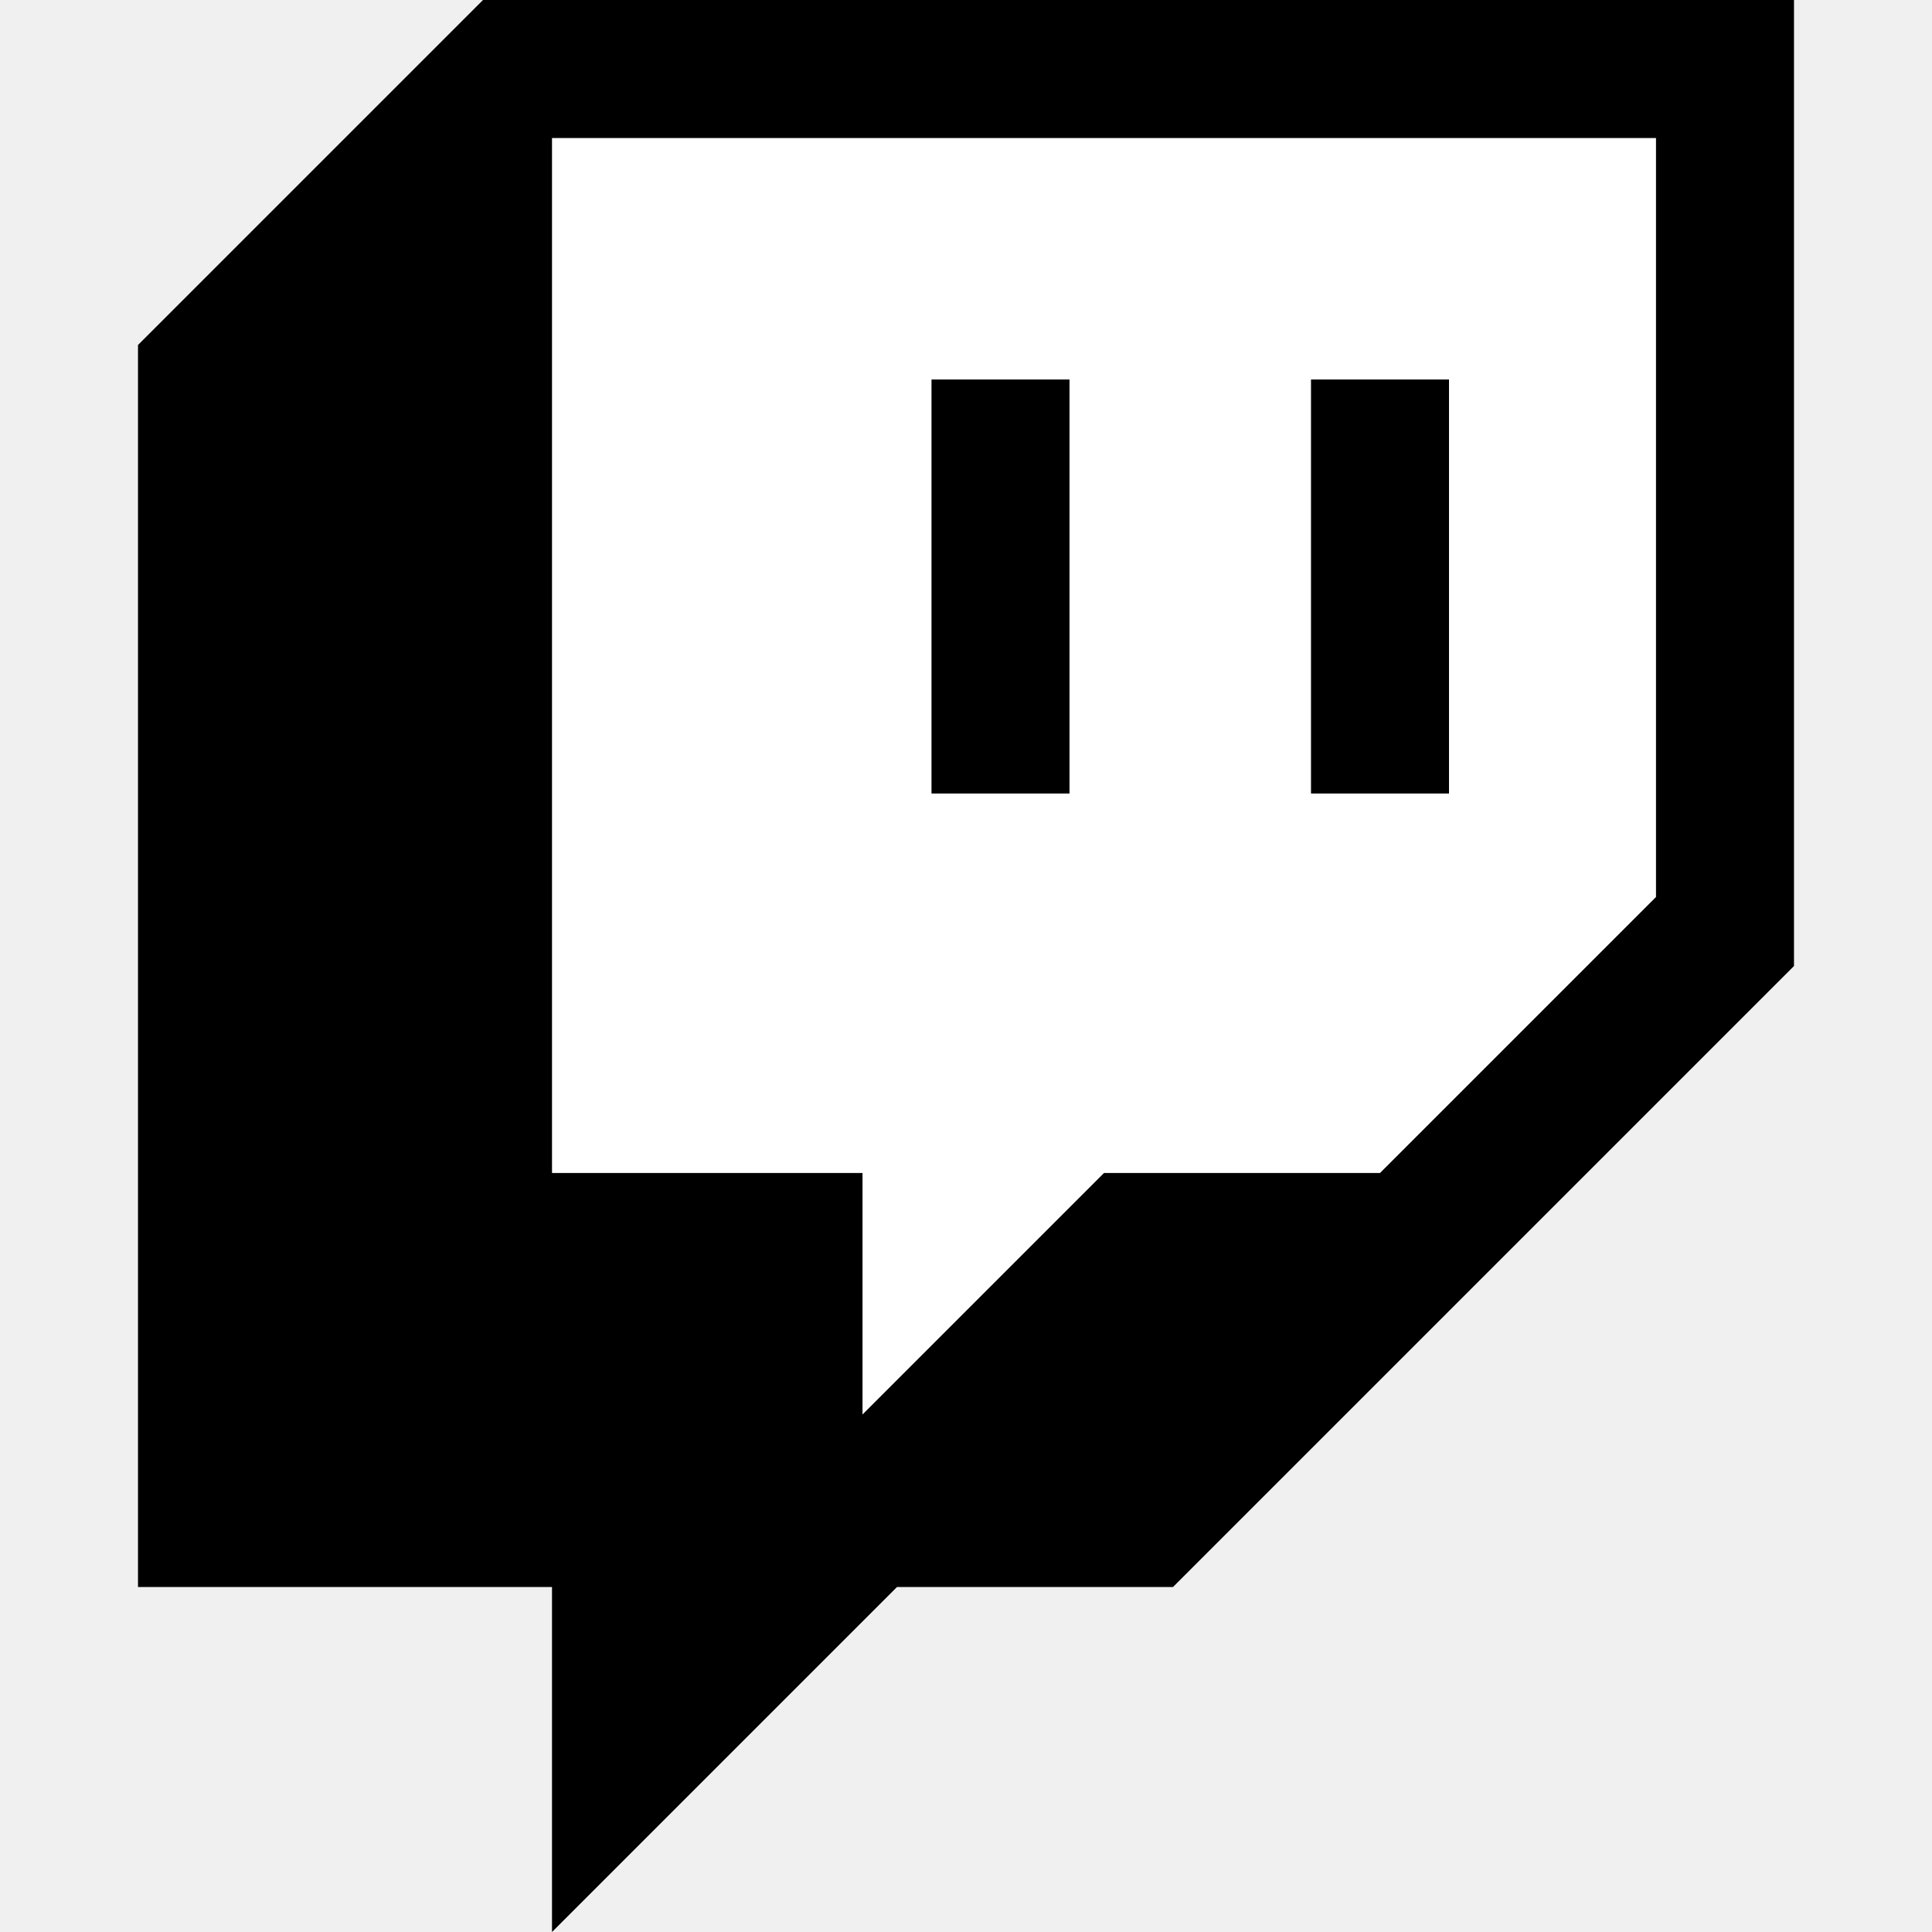
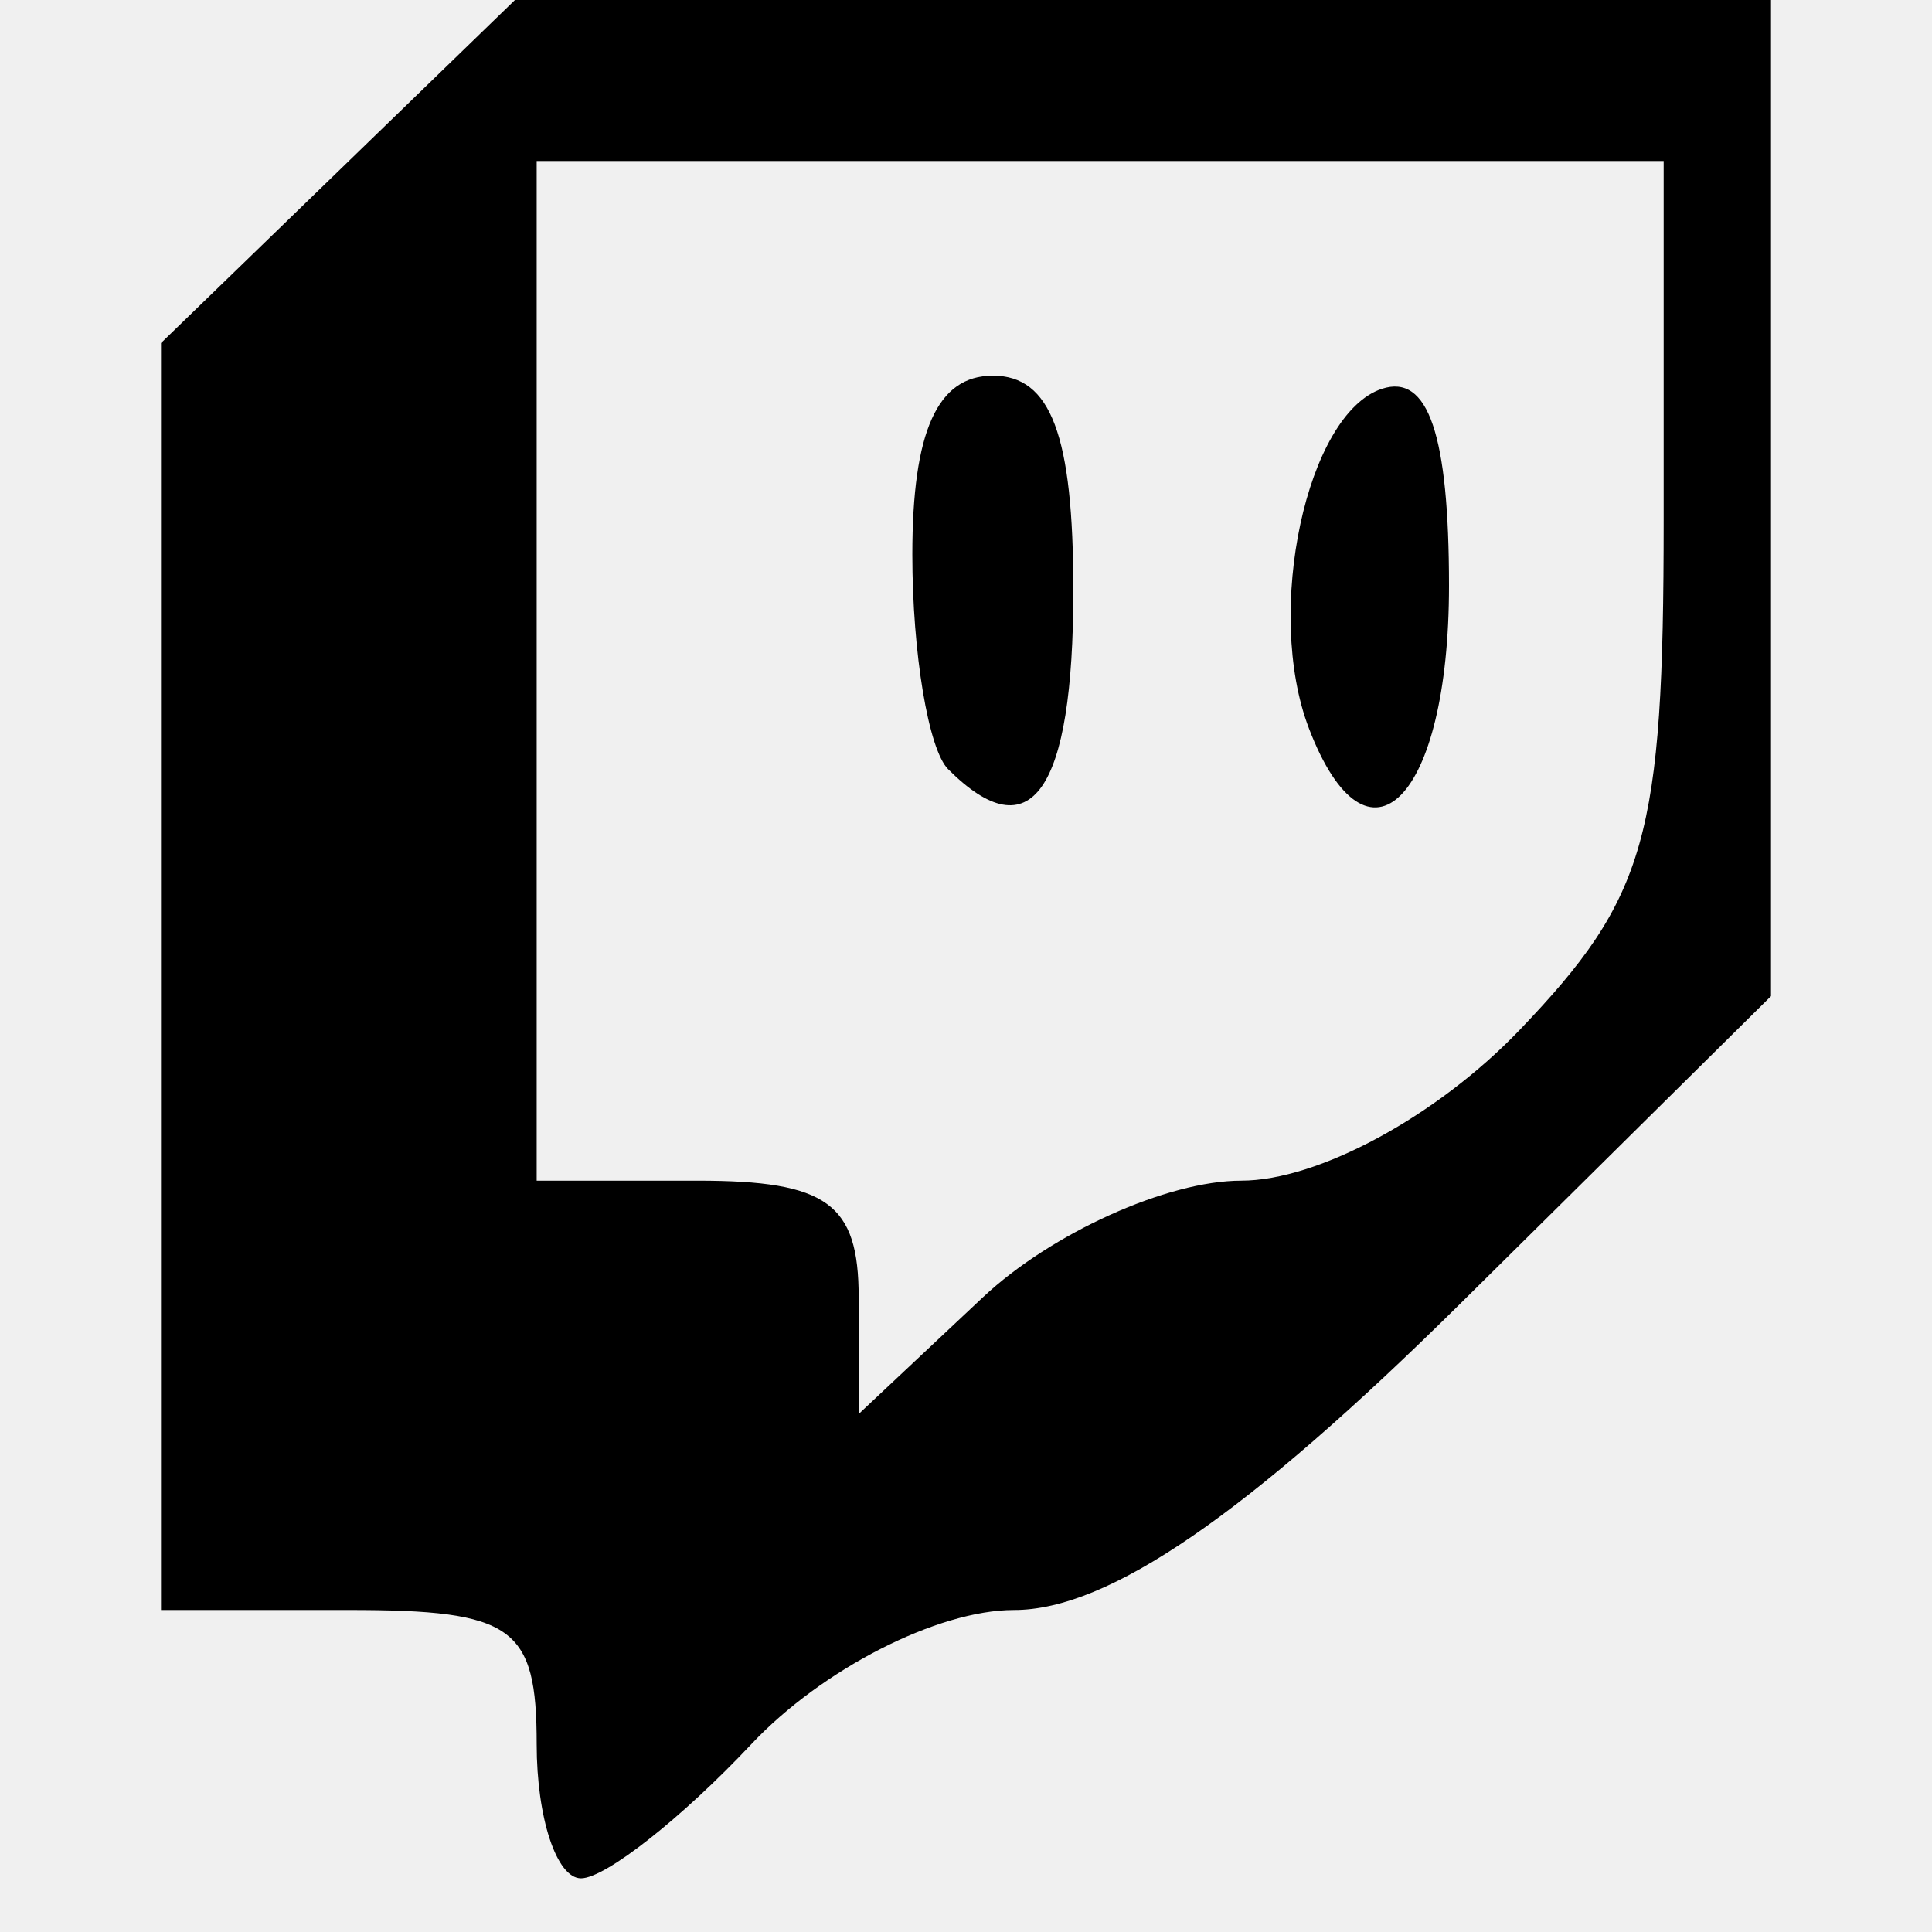
- <svg xmlns="http://www.w3.org/2000/svg" version="1.1" id="Layer_1" x="0px" y="0px" viewBox="0 0 2400 2800" style="enable-background:new 0 0 2400 2800;" xml:space="preserve" width="36" height="36">
-   <style type="text/css">
- 	.st0{fill:#FFFFFF;}
-   </style>
-   <g>
-     <polygon class="st0" points="2200,1300 1800,1700 1400,1700 1050,2050 1050,1700 600,1700 600,200 2200,200  " />
-     <g>
-       <g id="Layer_1-2">
-         <path d="M500,0L0,500v1800h600v500l500-500h400l900-900V0H500z M2200,1300l-400,400h-400l-350,350v-350H600V200h1600V1300z" />
-         <rect x="1700" y="550" width="200" height="600" />
-         <rect x="1150" y="550" width="200" height="600" />
-       </g>
-     </g>
-   </g>
+ <svg class="icon" style="" viewBox="0 0 36 36" version="1.1" width="36" height="36" id="svg8">
+   <path style="" d="M 10,32.5 C 10,30.31 9.567,30 6.5,30 H 3 V 18.196 6.392 L 6.298,3.196 9.595,0 H 21.298 33 v 9.281 9.281 l -5.779,5.719 C 23.231,28.23 20.654,30 18.895,30 17.472,30 15.313,31.103 14,32.5 12.708,33.875 11.28,35 10.826,35 10.372,35 10,33.875 10,32.5 Z M 23.127,22 c 1.432,0 3.645,-1.197 5.186,-2.805 C 30.682,16.722 31,15.599 31,9.695 V 3 H 20.5 10 v 9.5 9.5 h 3 c 2.414,0 3,0.425 3,2.174 v 2.174 l 2.314,-2.174 C 19.587,22.978 21.753,22 23.127,22 Z M 17.667,14.333 C 17.3,13.967 17,12.167 17,10.333 17,8.037 17.467,7 18.5,7 c 1.083,0 1.5,1.111 1.5,4 0,3.753 -0.788,4.879 -2.333,3.333 z m 6.723,-0.761 C 23.554,11.396 24.347,7.707 25.75,7.245 26.613,6.961 27,8.097 27,10.917 c 0,3.98 -1.512,5.518 -2.61,2.656 z" id="rect824" />
</svg>
